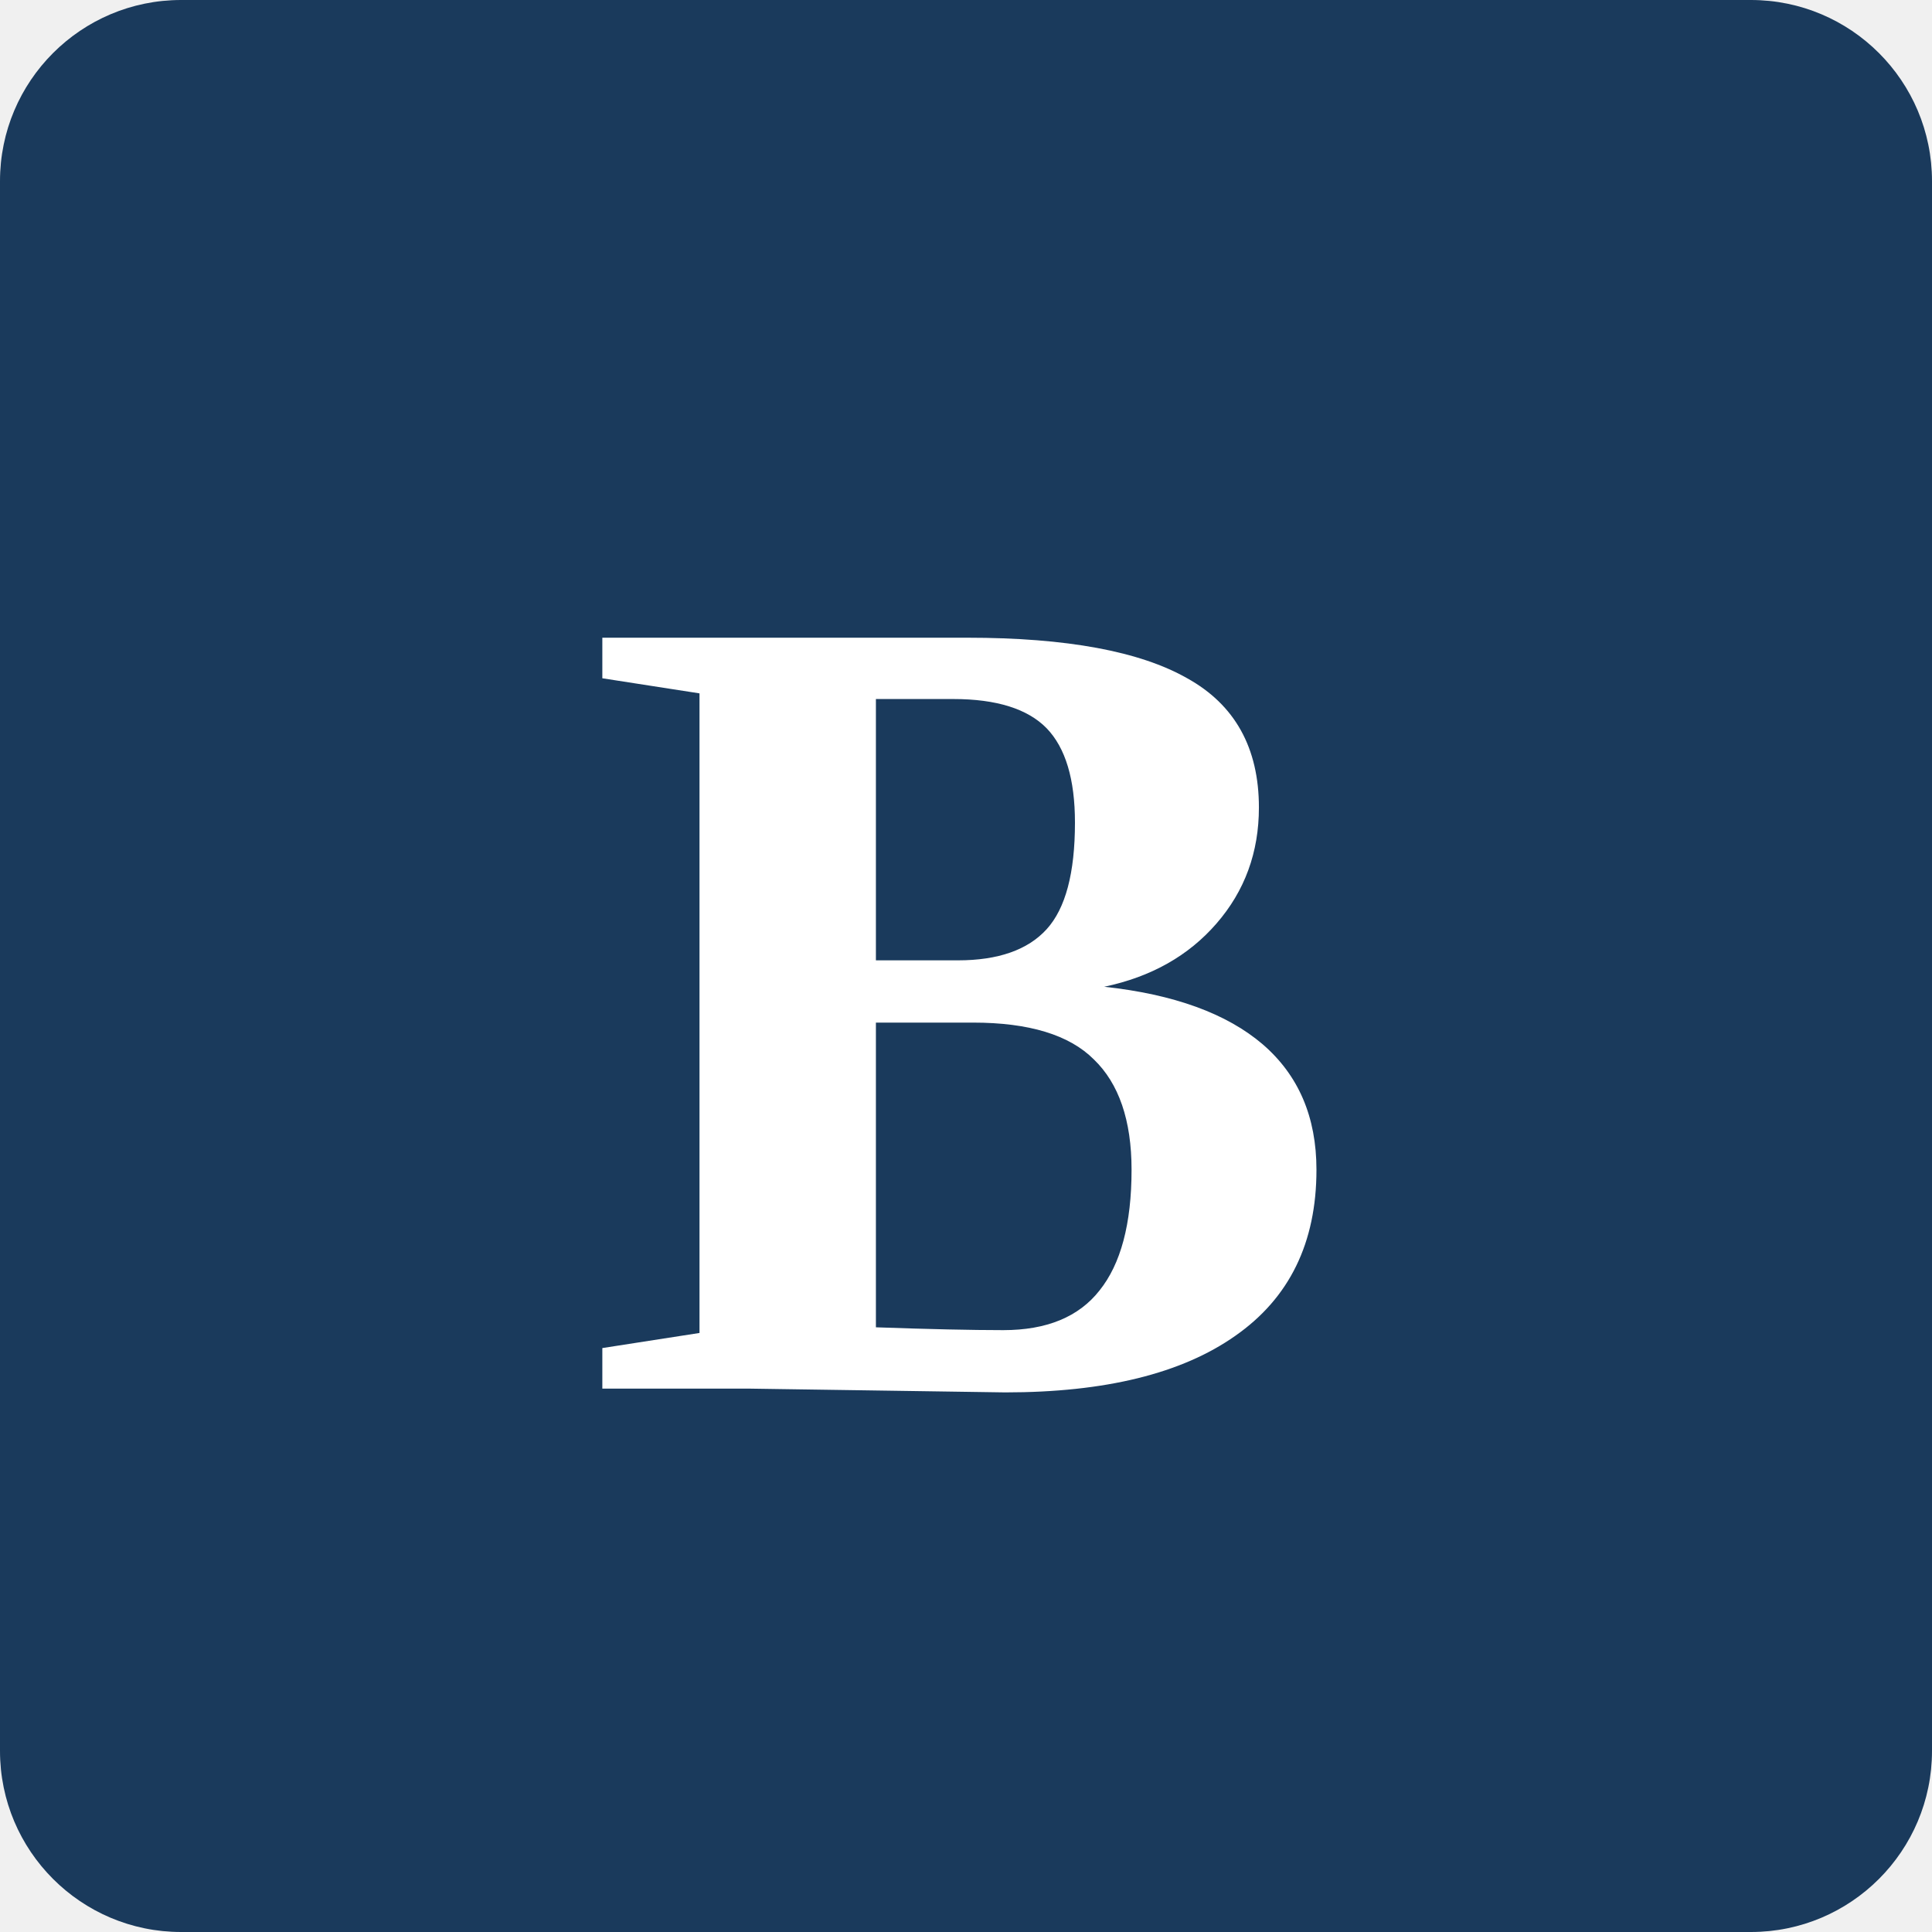
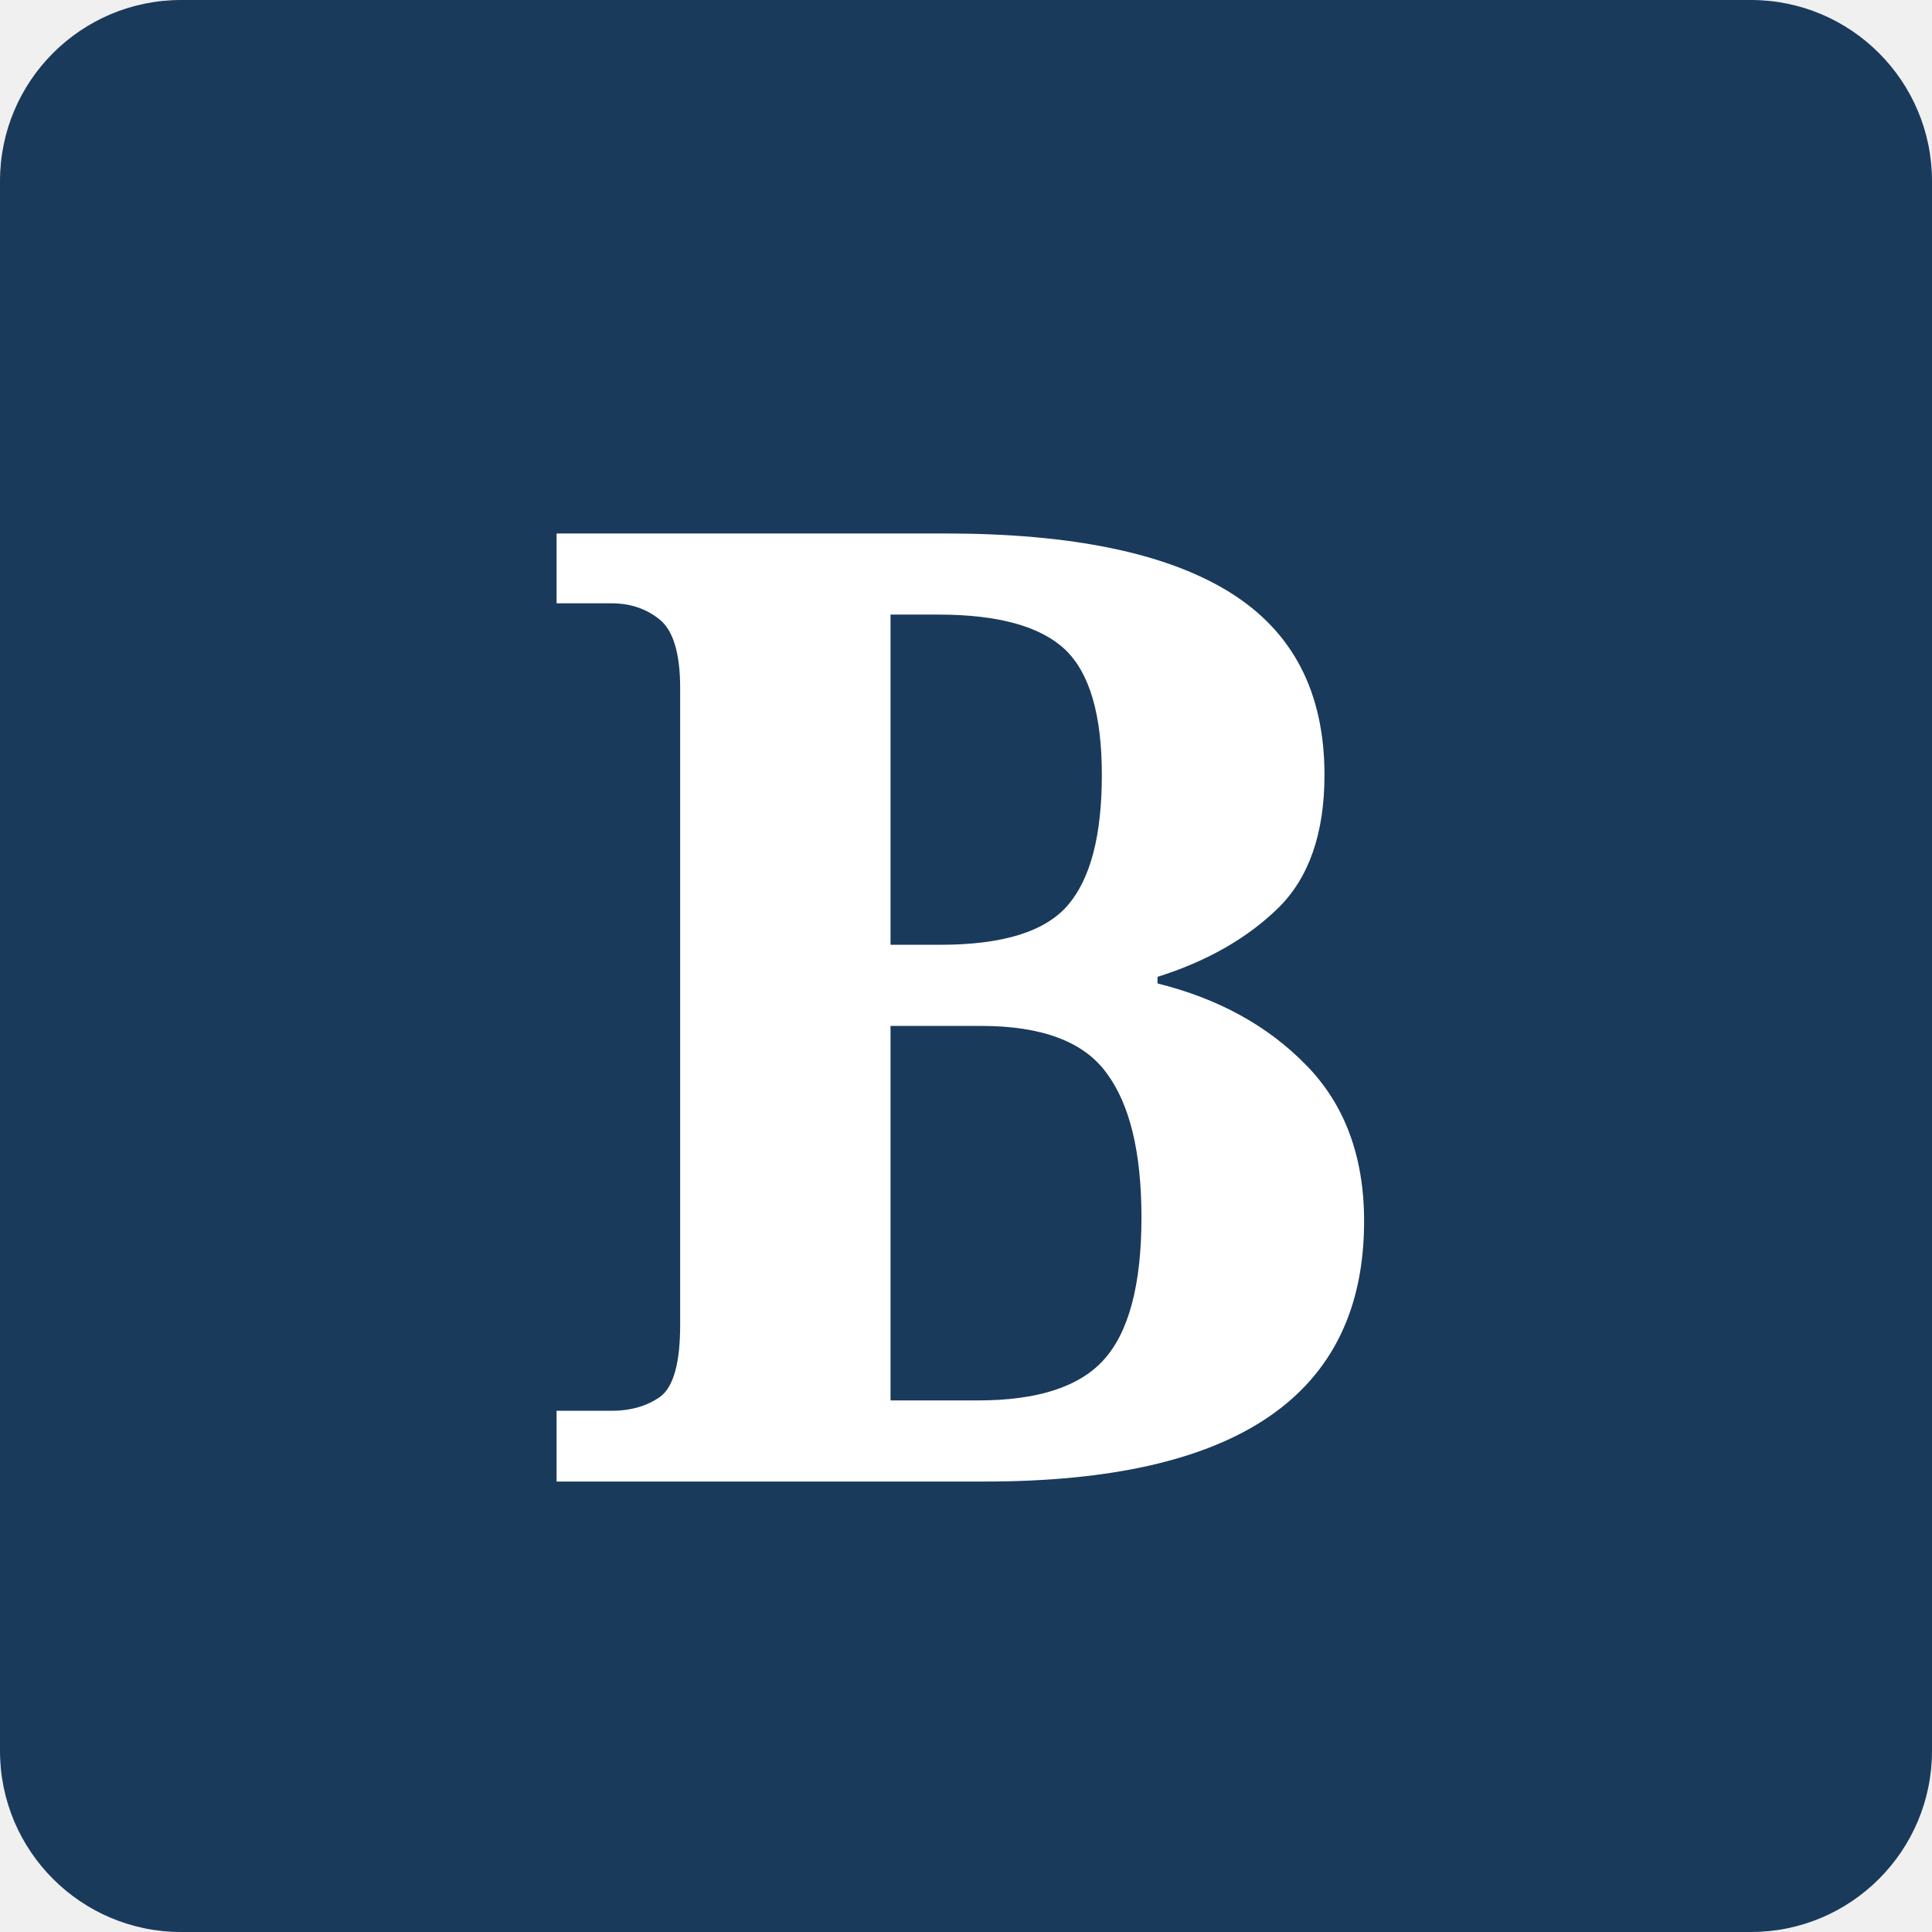
<svg xmlns="http://www.w3.org/2000/svg" viewBox="0 0 32 32">
  <rect width="32" height="32" rx="3" fill="#1a3a5c" />
-   <text x="16" y="23" font-family="Georgia, 'Times New Roman', serif" font-size="19" font-weight="700" fill="#ffffff" text-anchor="middle" dominant-baseline="auto">B</text>
+   <text x="16" y="16" font-family="Georgia, serif" font-size="22" font-weight="600" fill="#ffffff" text-anchor="middle" dominant-baseline="central">B</text>
</svg>
